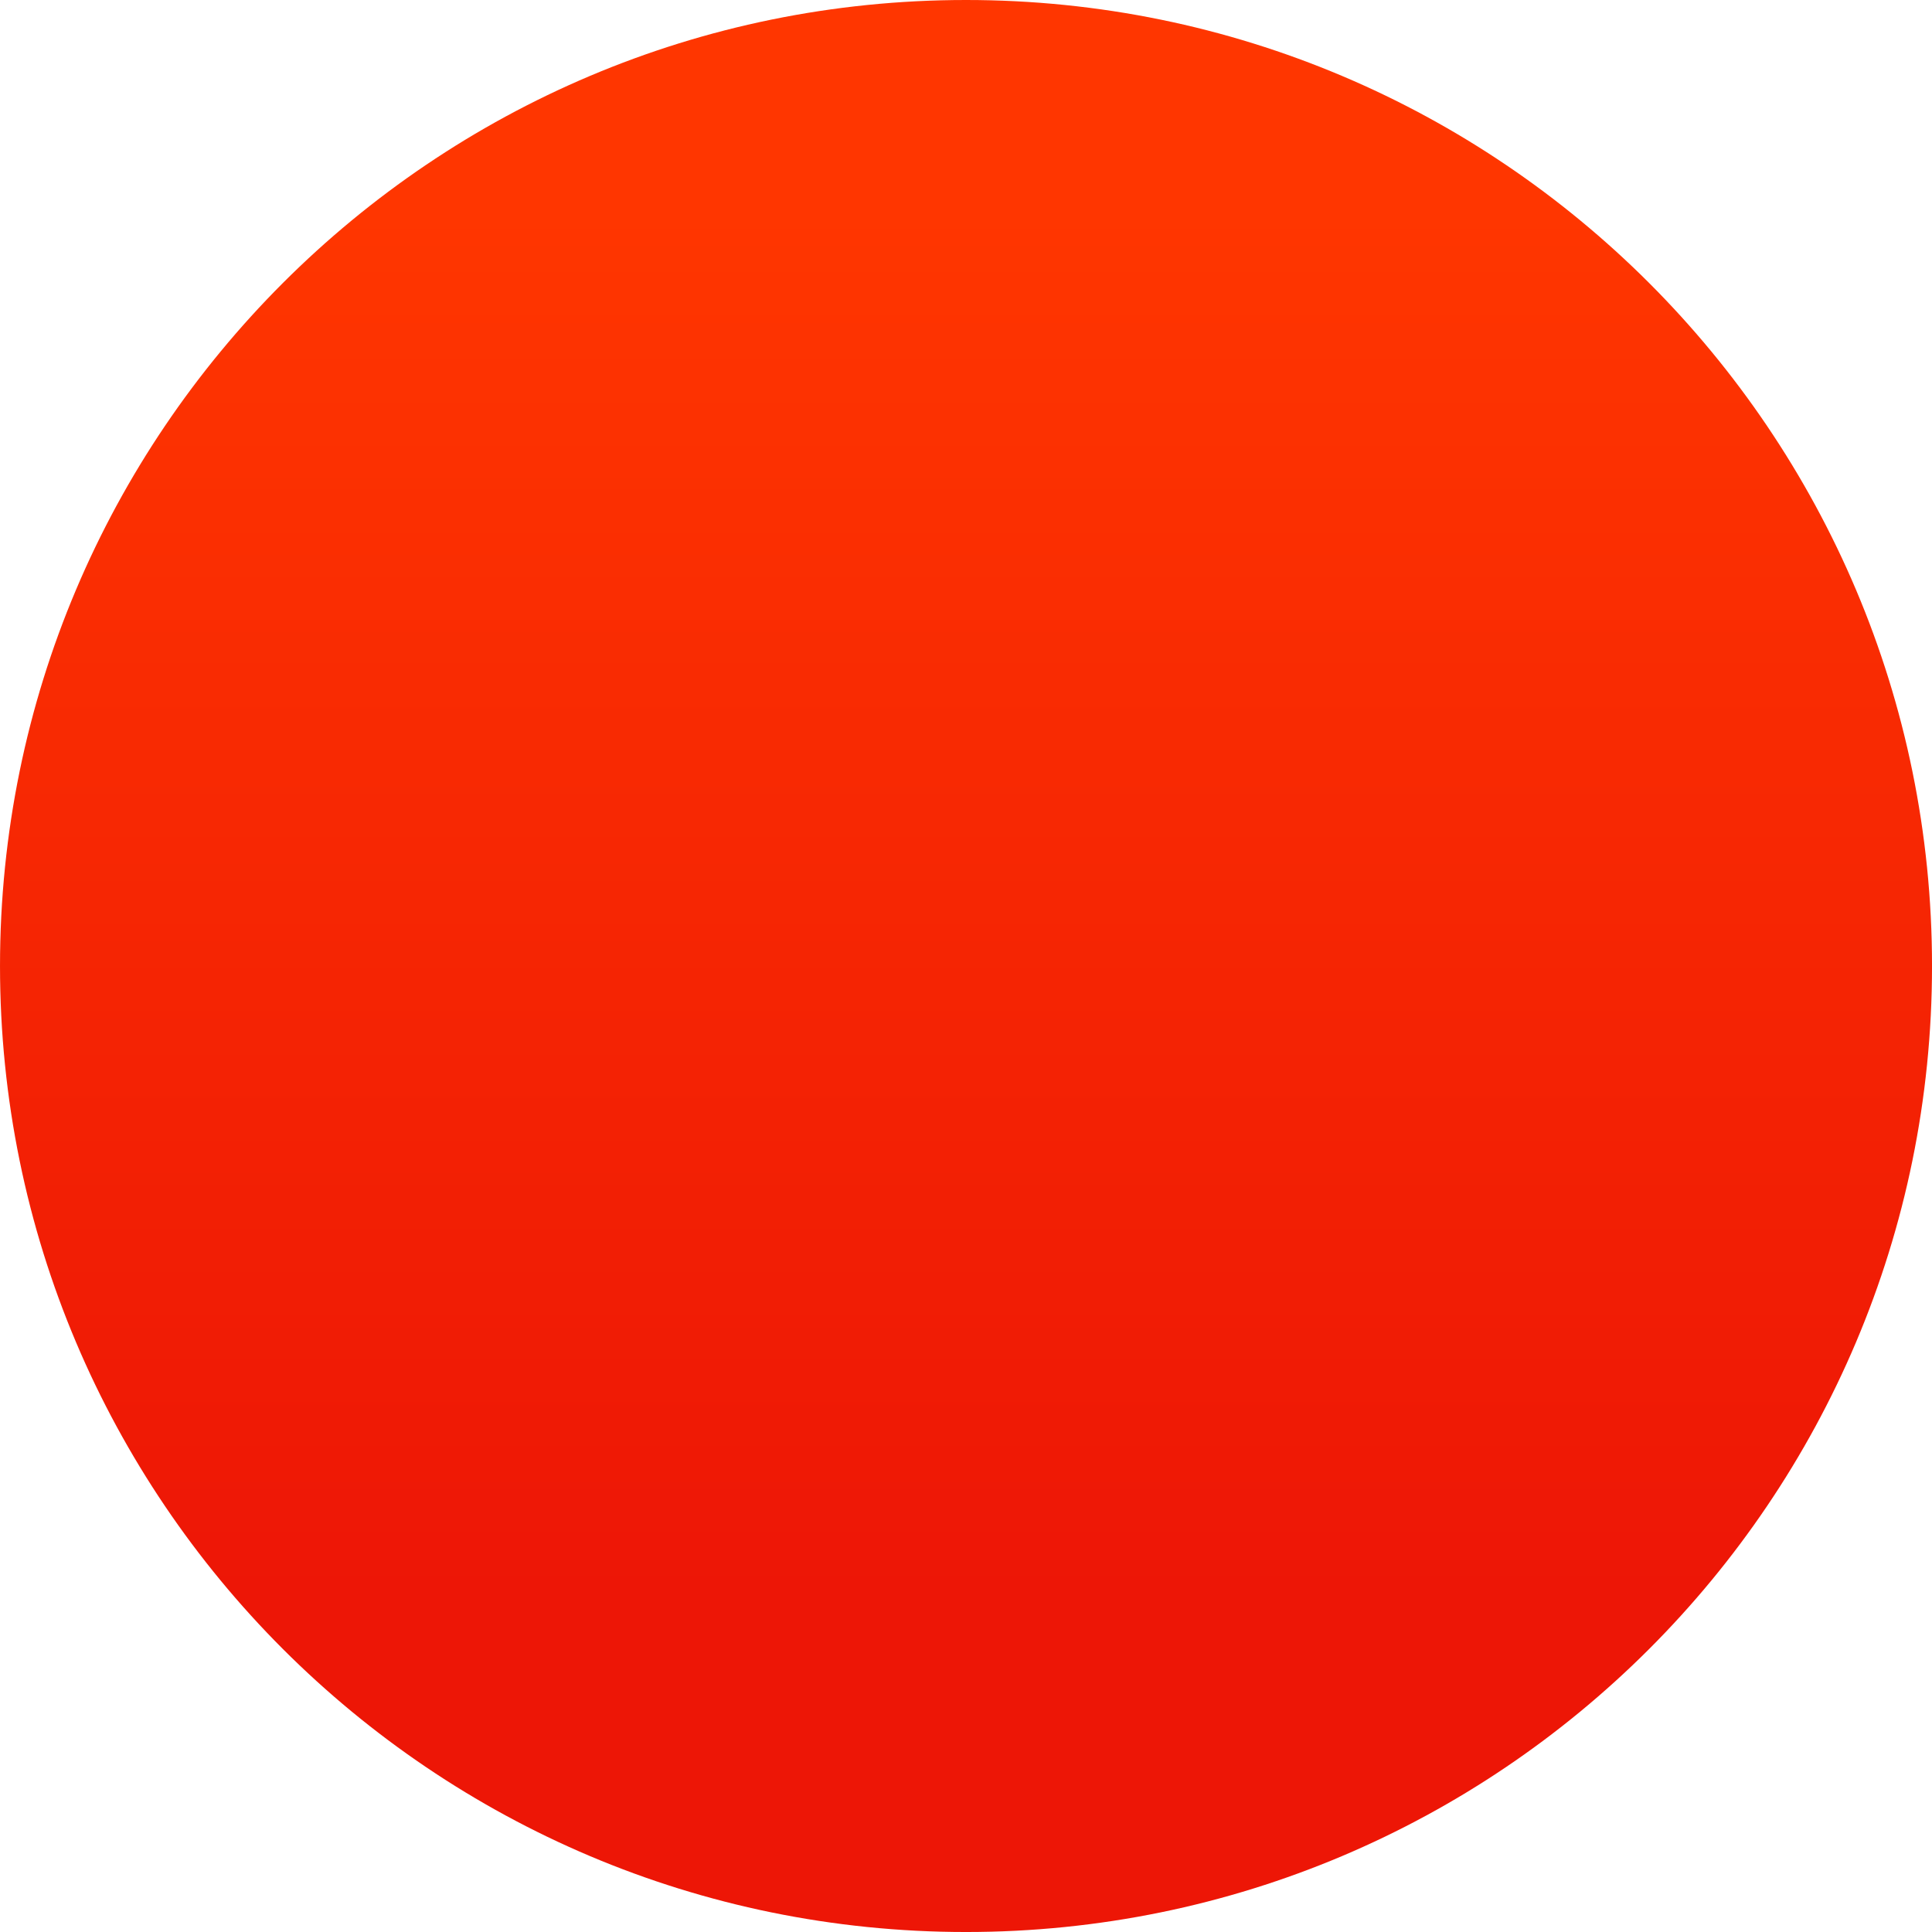
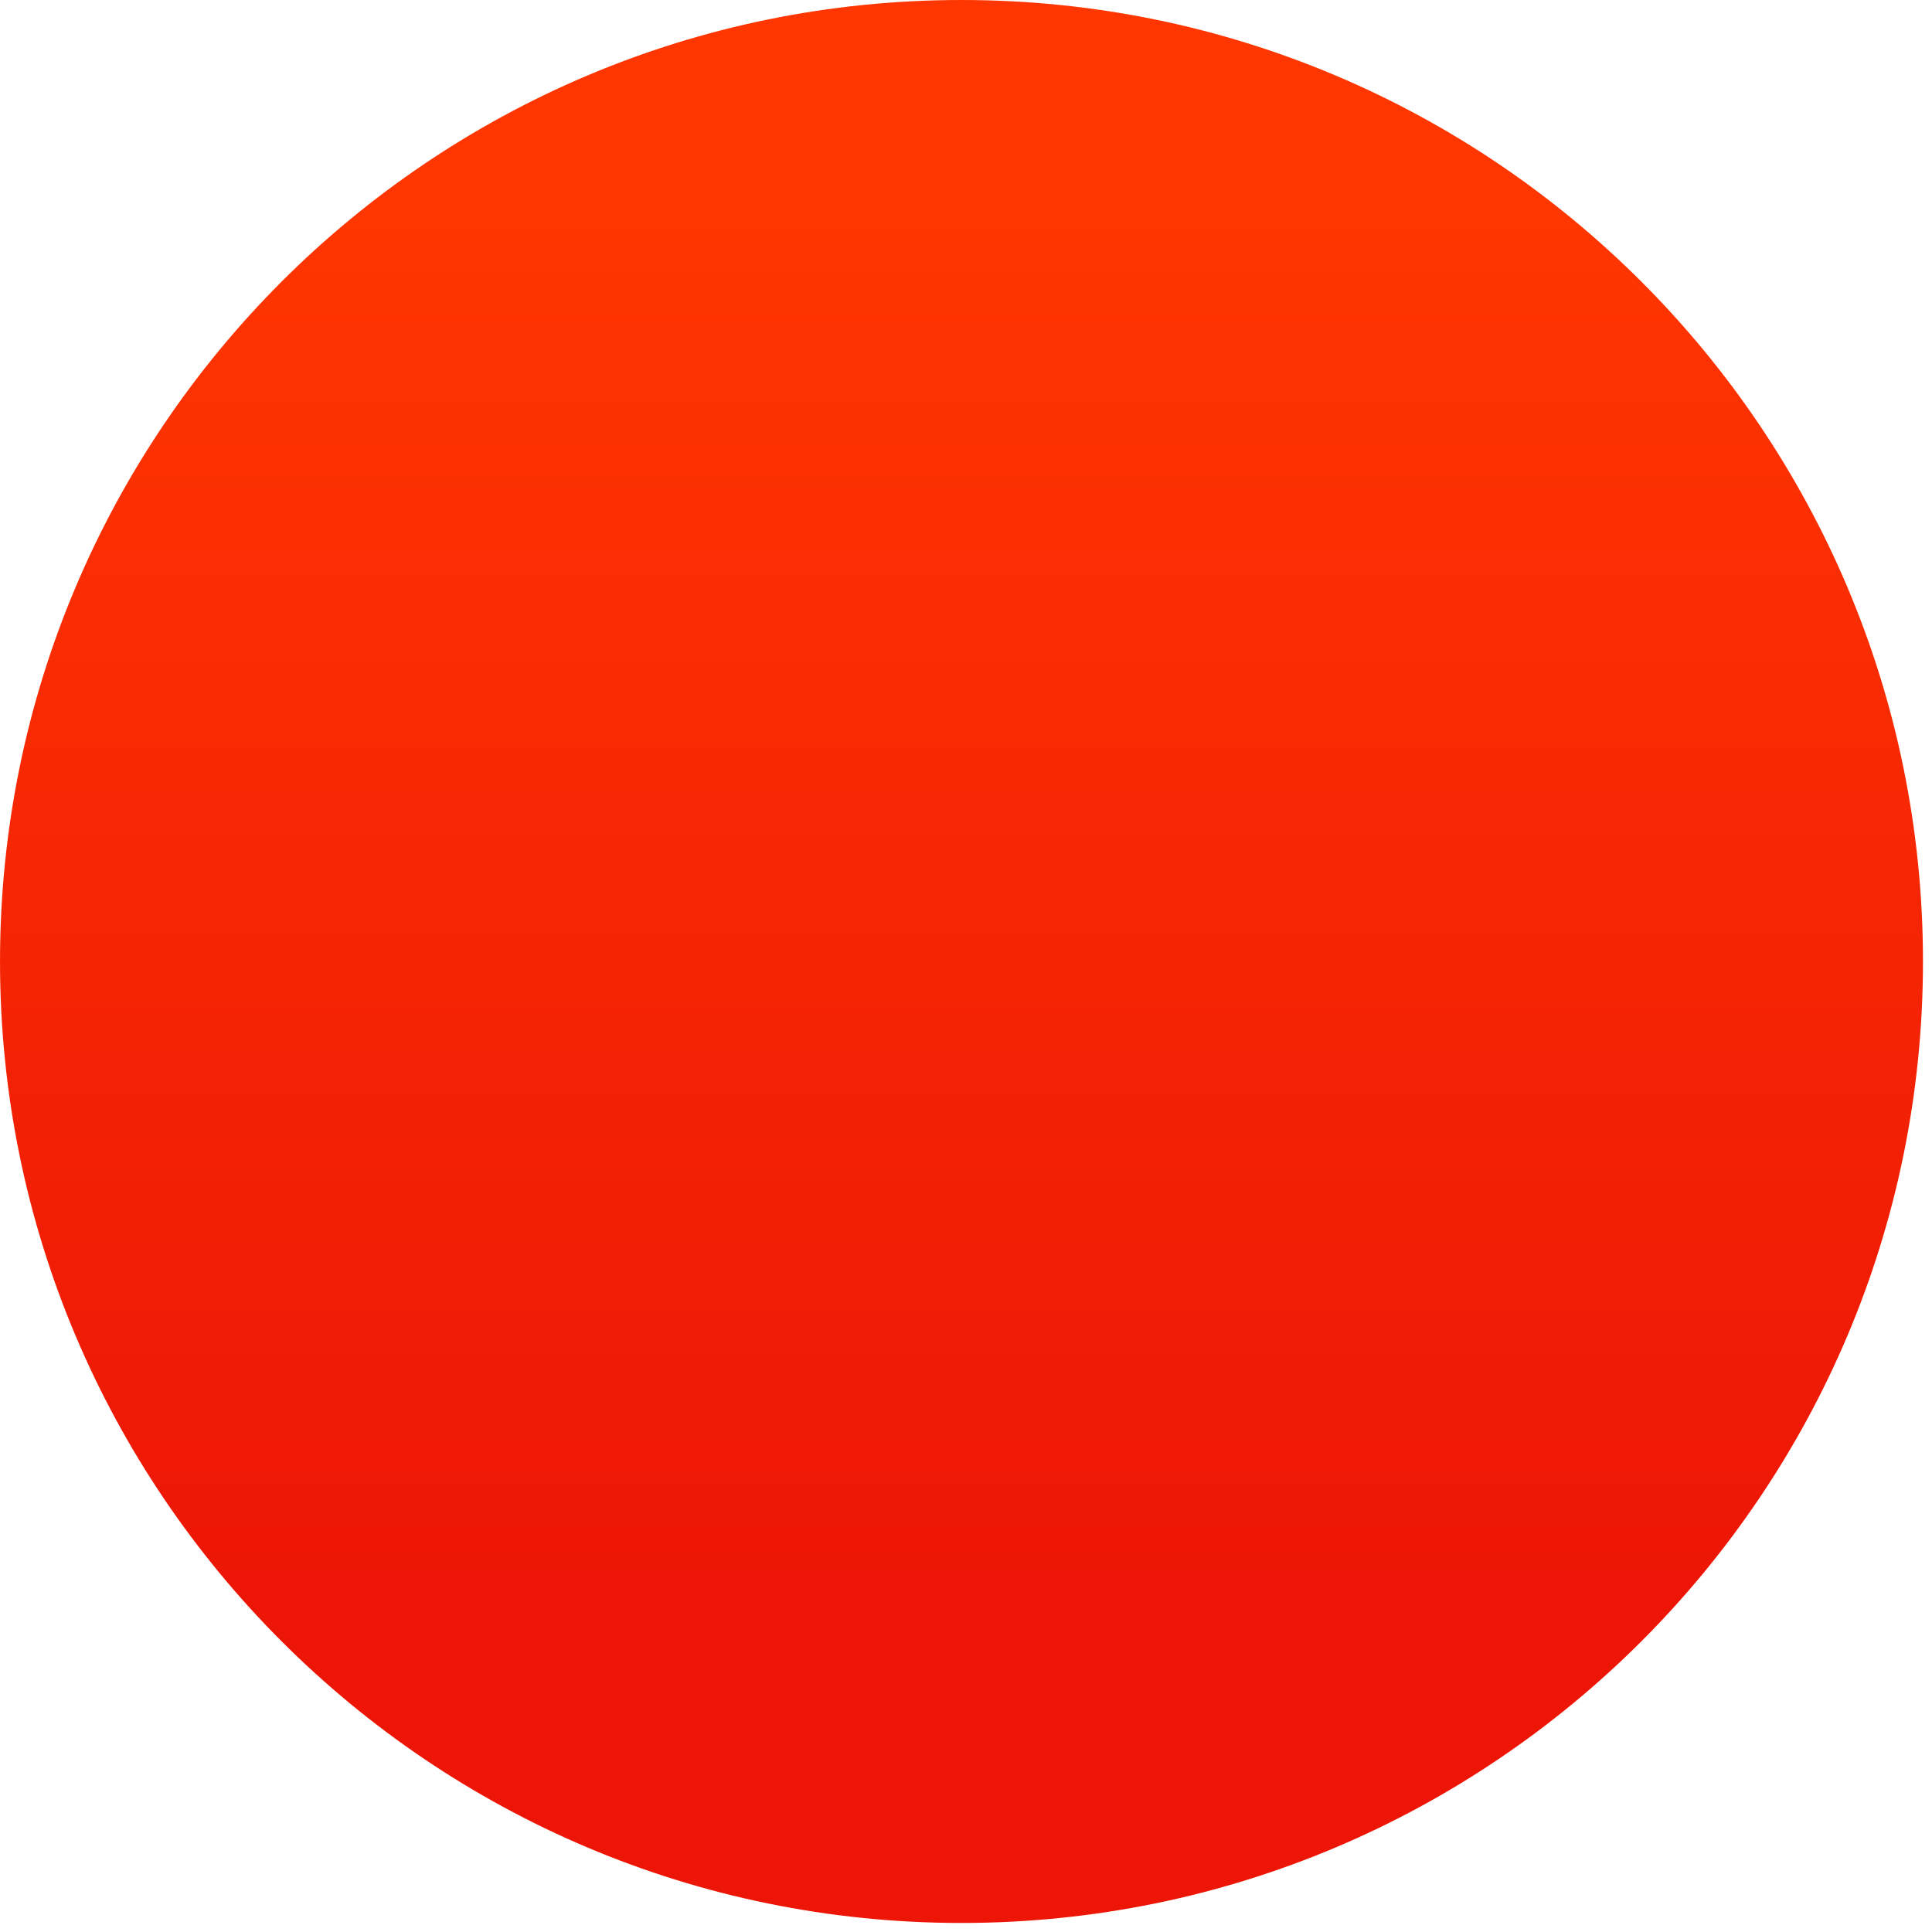
- <svg xmlns="http://www.w3.org/2000/svg" version="1.1" id="Layer_1" x="0px" y="0px" width="212.523px" height="212.523px" viewBox="0 0 212.523 212.523" enable-background="new 0 0 212.523 212.523" xml:space="preserve">
-   <linearGradient id="SVGID_1_" gradientUnits="userSpaceOnUse" x1="106.263" y1="175.762" x2="106.263" y2="22.762">
+ <svg xmlns="http://www.w3.org/2000/svg" version="1.1" id="Layer_1" x="0px" y="0px" width="213.523px" height="213.523px" viewBox="0 0 213.523 213.523" enable-background="new 0 0 213.523 213.523" xml:space="preserve">
+   <linearGradient id="SVGID_1_" gradientUnits="userSpaceOnUse" x1="-11.737" y1="557.237" x2="-11.737" y2="404.238" gradientTransform="matrix(1 0 0 1 118 -381.4766)">
    <stop offset="0" style="stop-color:#ED1606" />
    <stop offset="1" style="stop-color:#FF3600" />
  </linearGradient>
  <circle fill="url(#SVGID_1_)" cx="106.263" cy="106.262" r="106.262" />
</svg>
